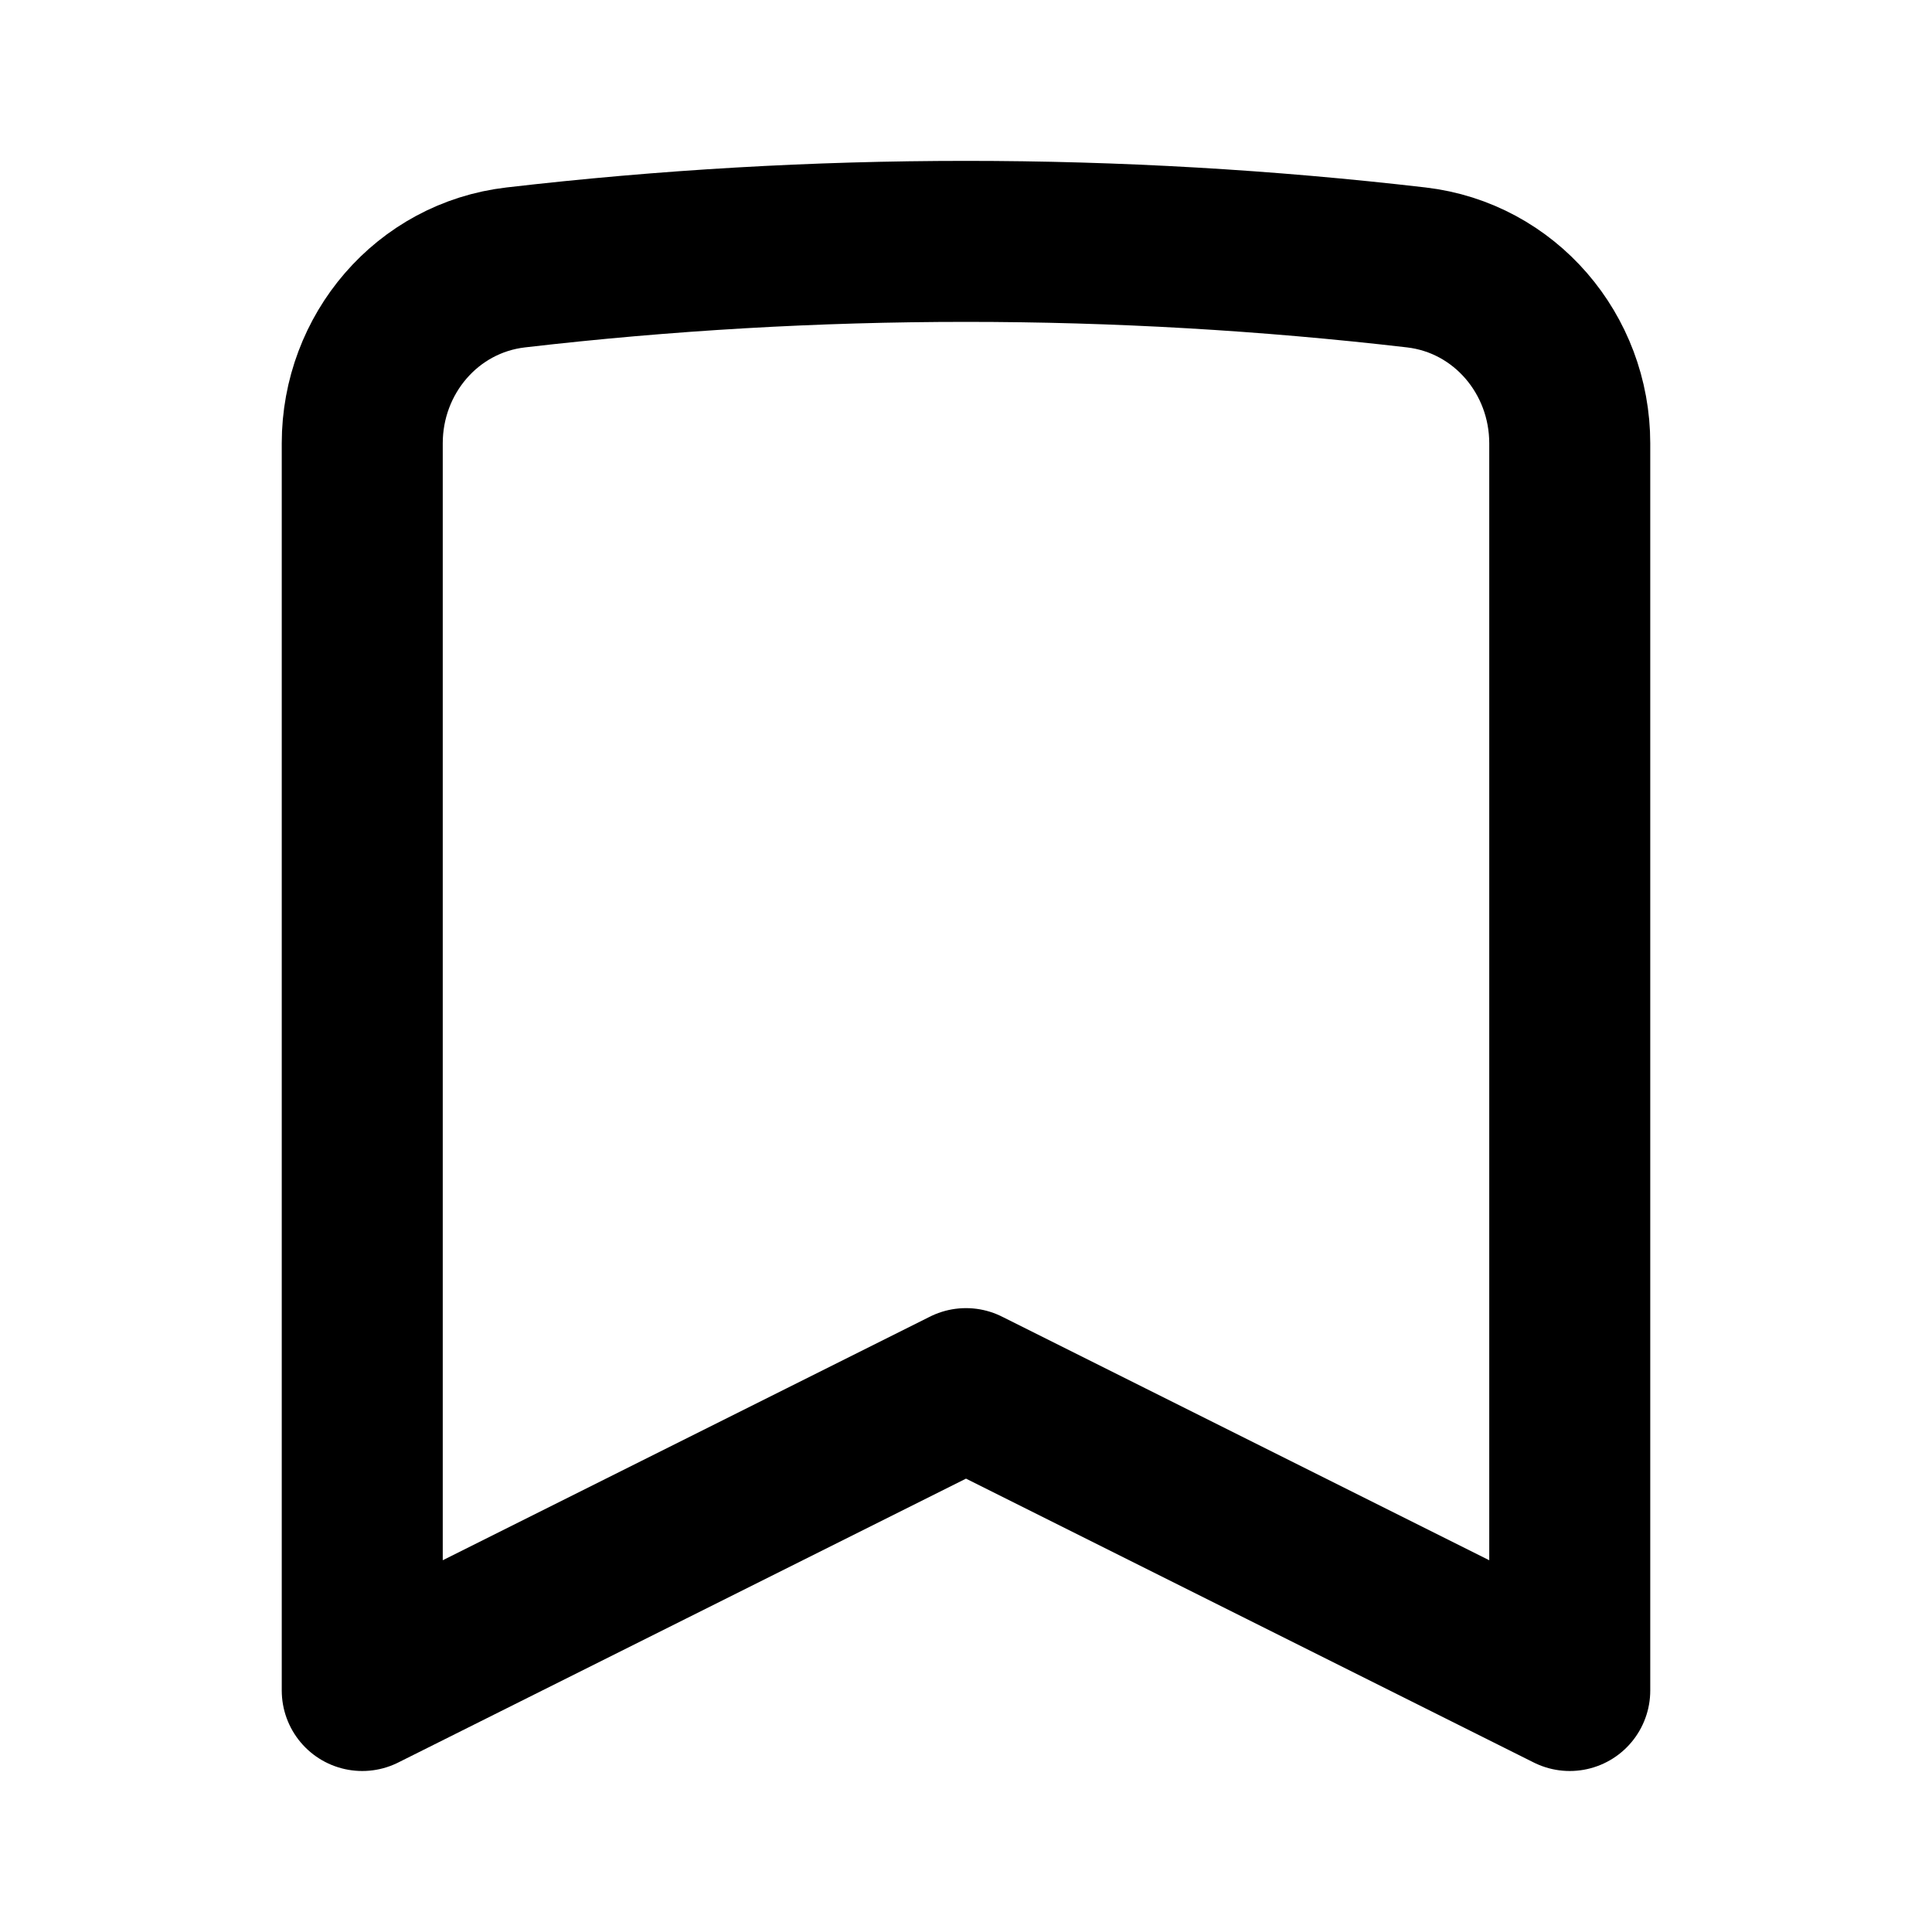
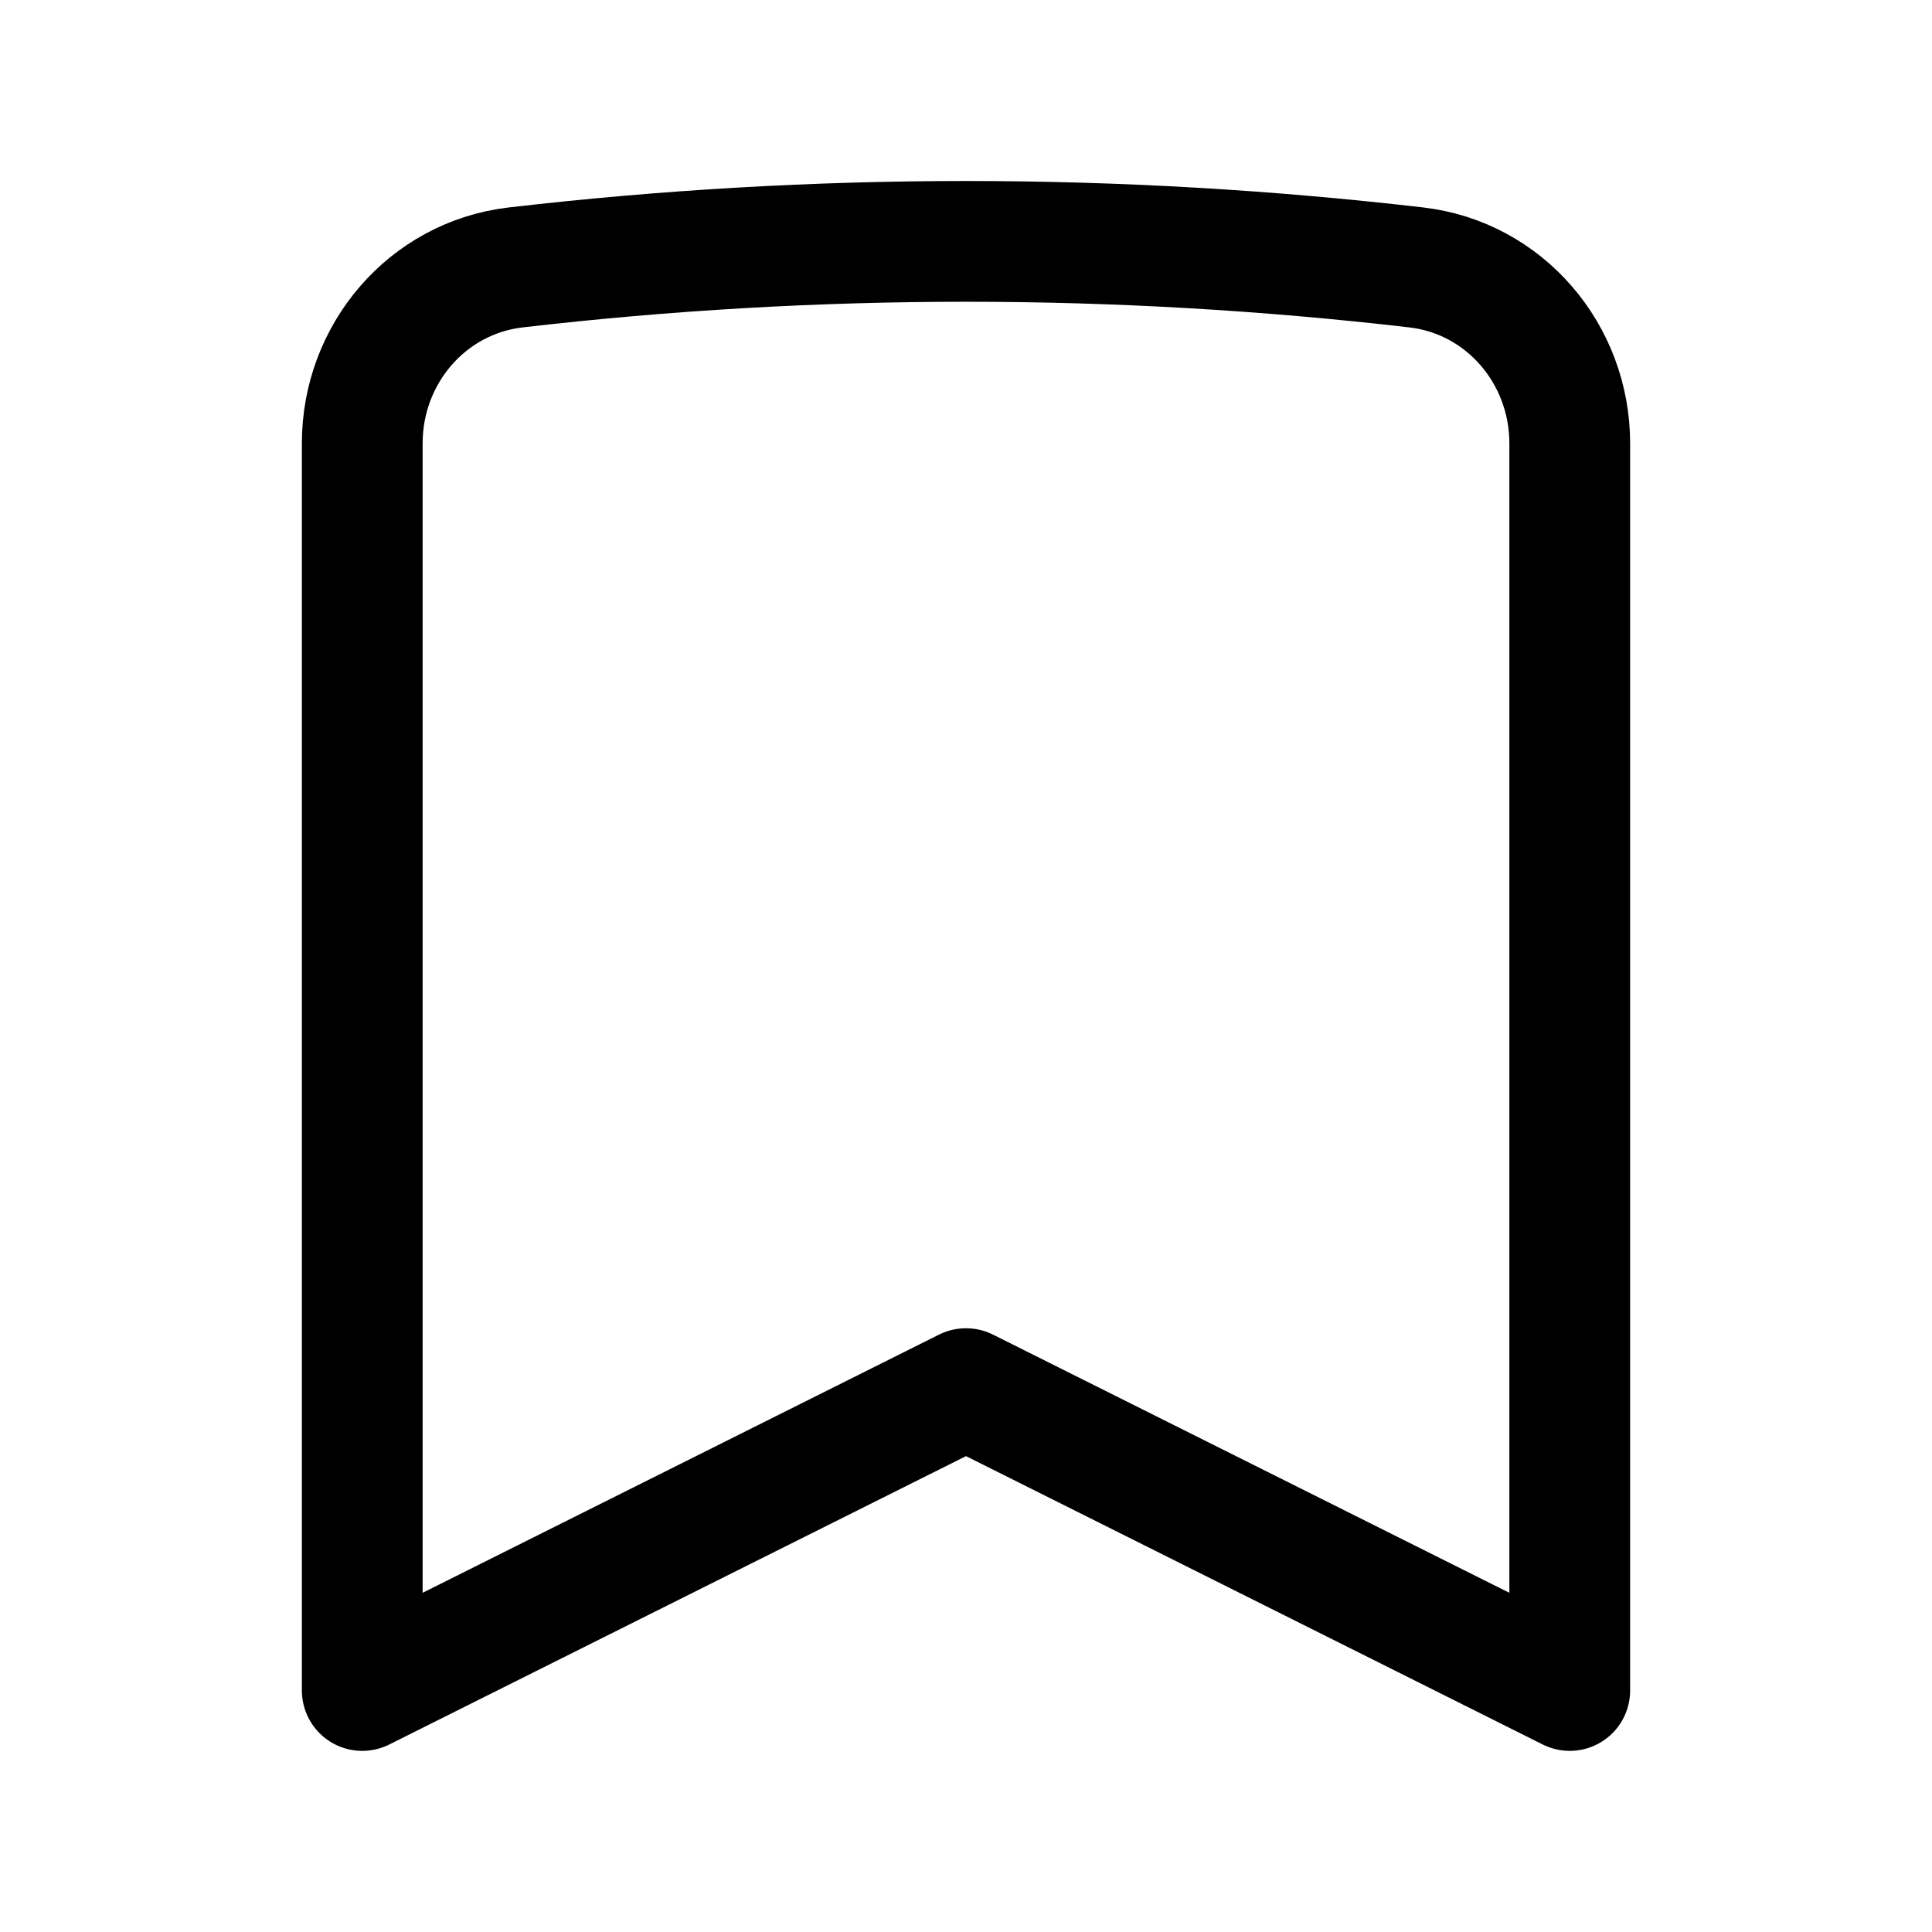
- <svg xmlns="http://www.w3.org/2000/svg" fill="none" viewBox="0 0 24 24" stroke-width="2" stroke="currentColor" class="w-6 h-6">
+ <svg xmlns="http://www.w3.org/2000/svg" fill="none" viewBox="0 0 24 24" stroke-width="1.5" stroke="currentColor" class="w-6 h-6">
  <path stroke-linecap="round" stroke-linejoin="round" d="M17.593 3.322c1.1.128 1.907 1.077 1.907 2.185V21L12 17.25 4.5 21V5.507c0-1.108.806-2.057 1.907-2.185a48.507 48.507 0 0111.186 0z" />
</svg>
